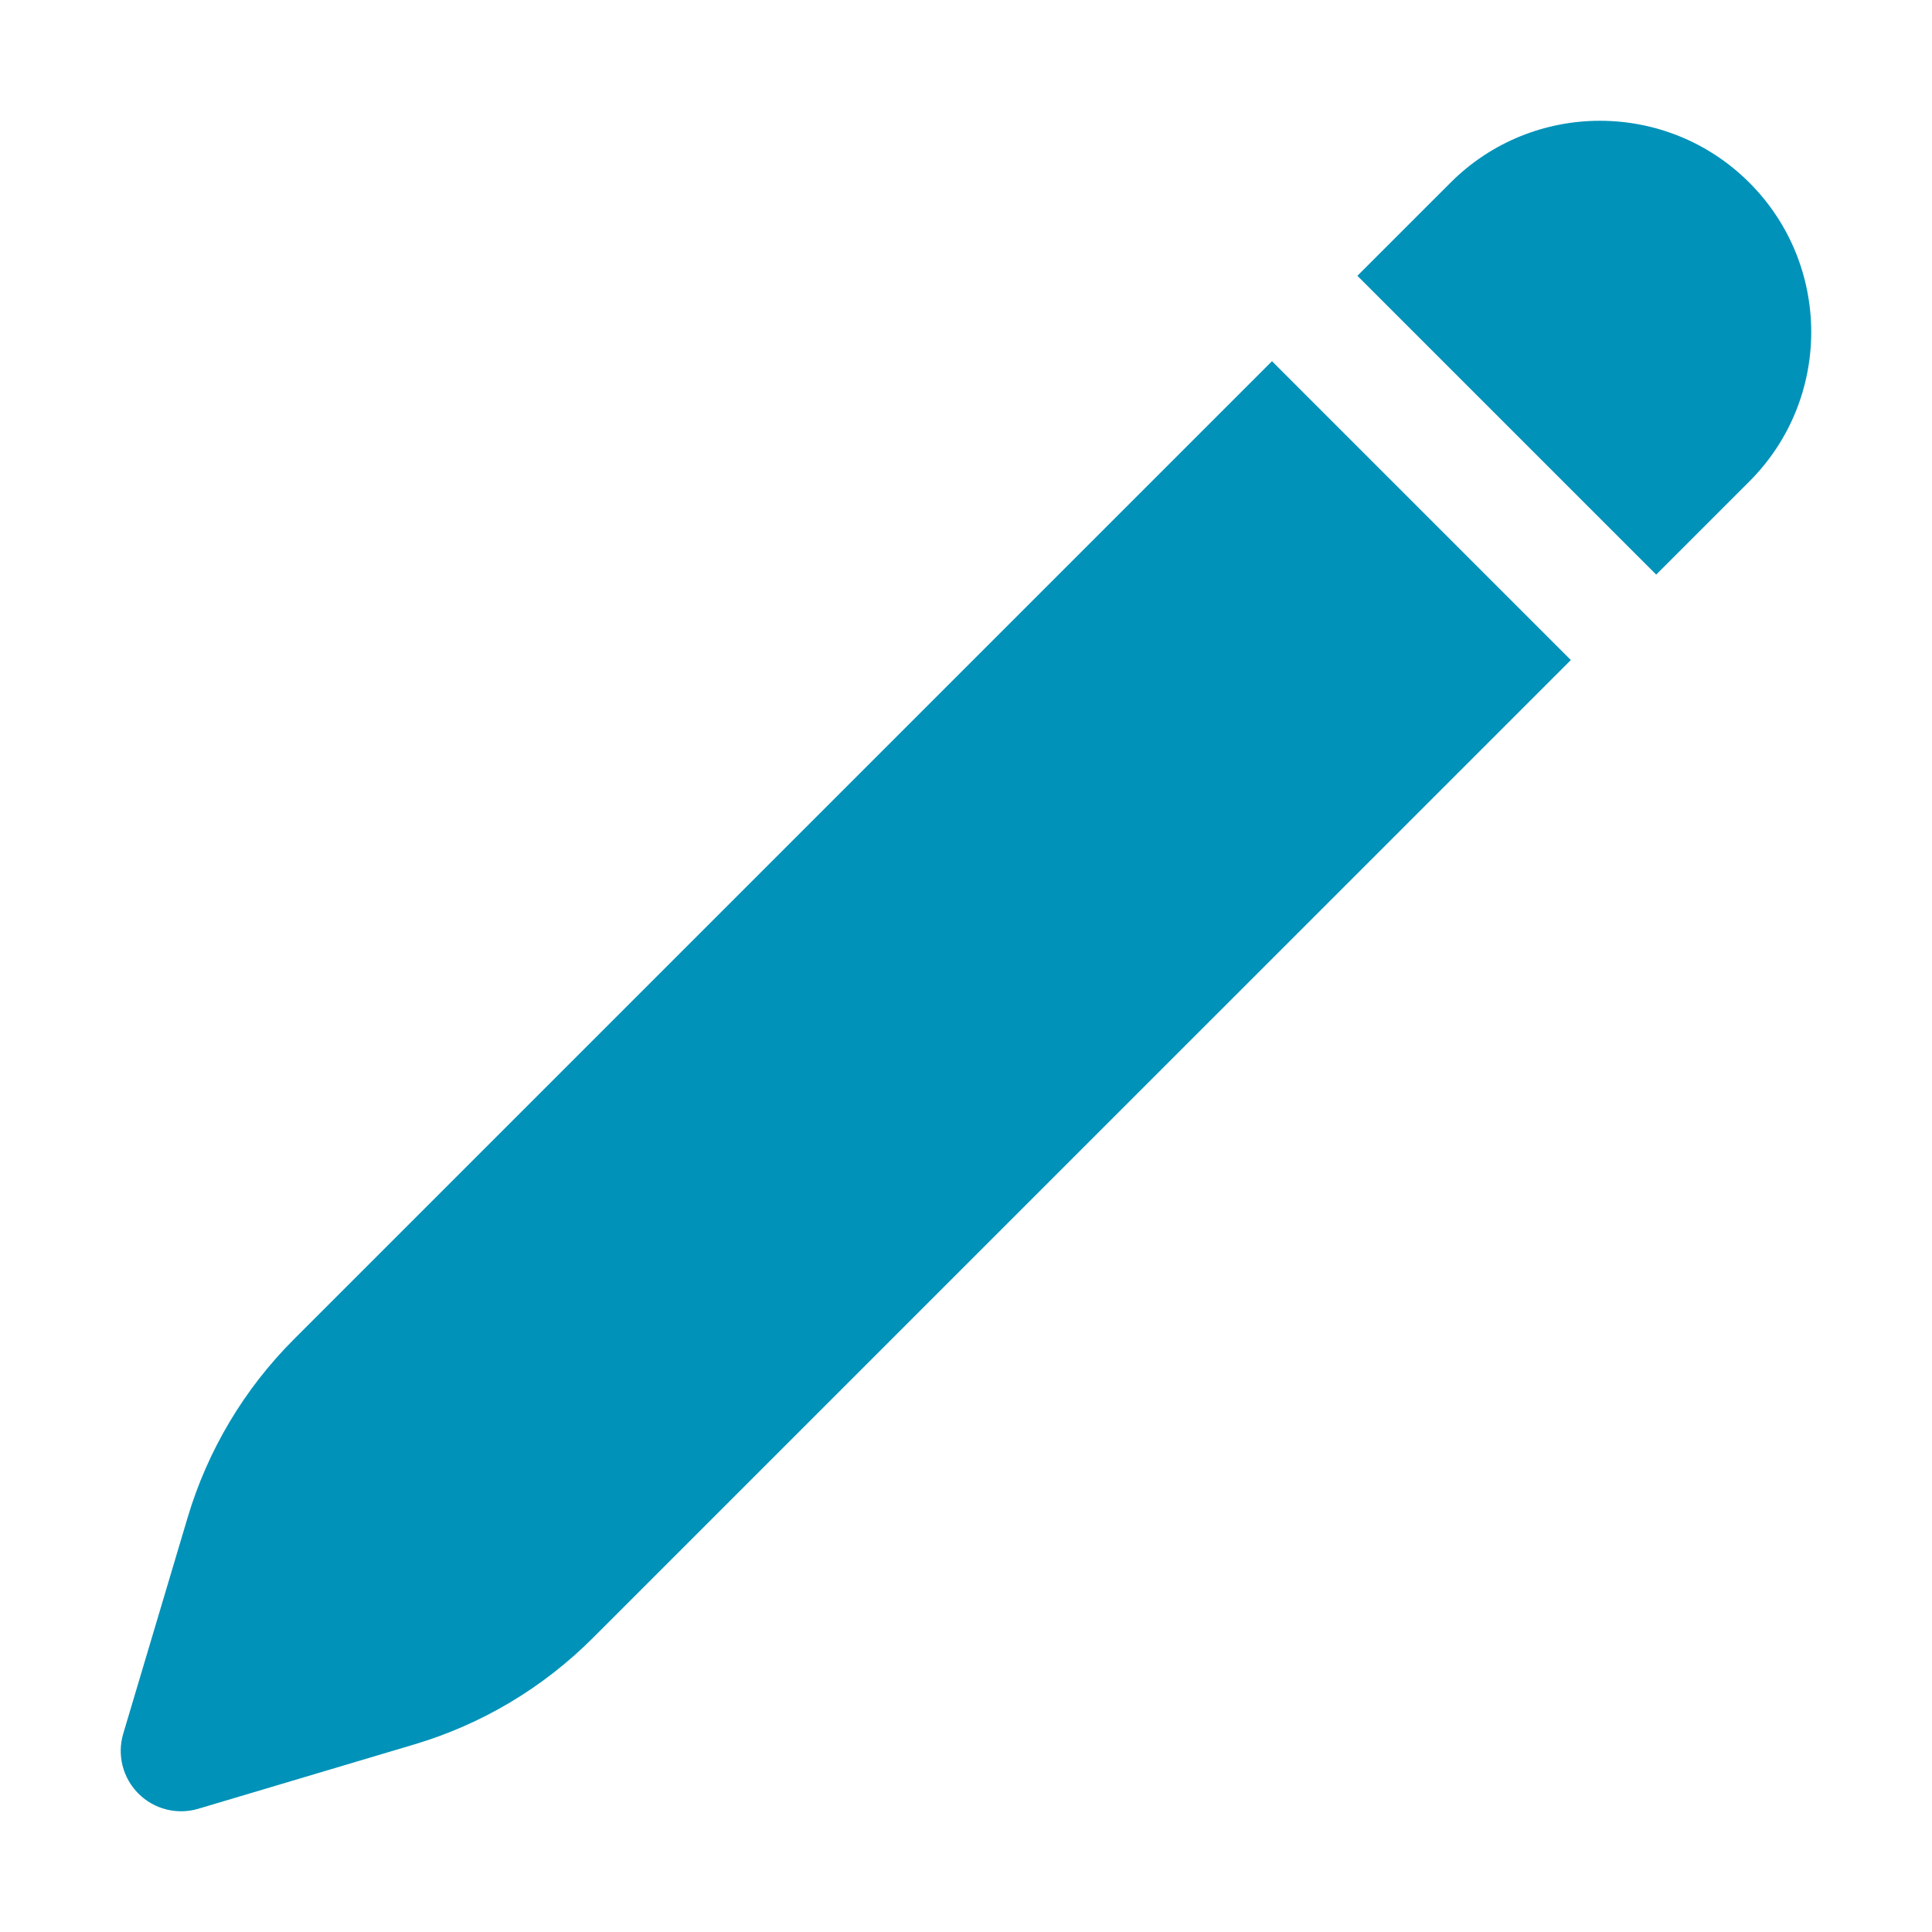
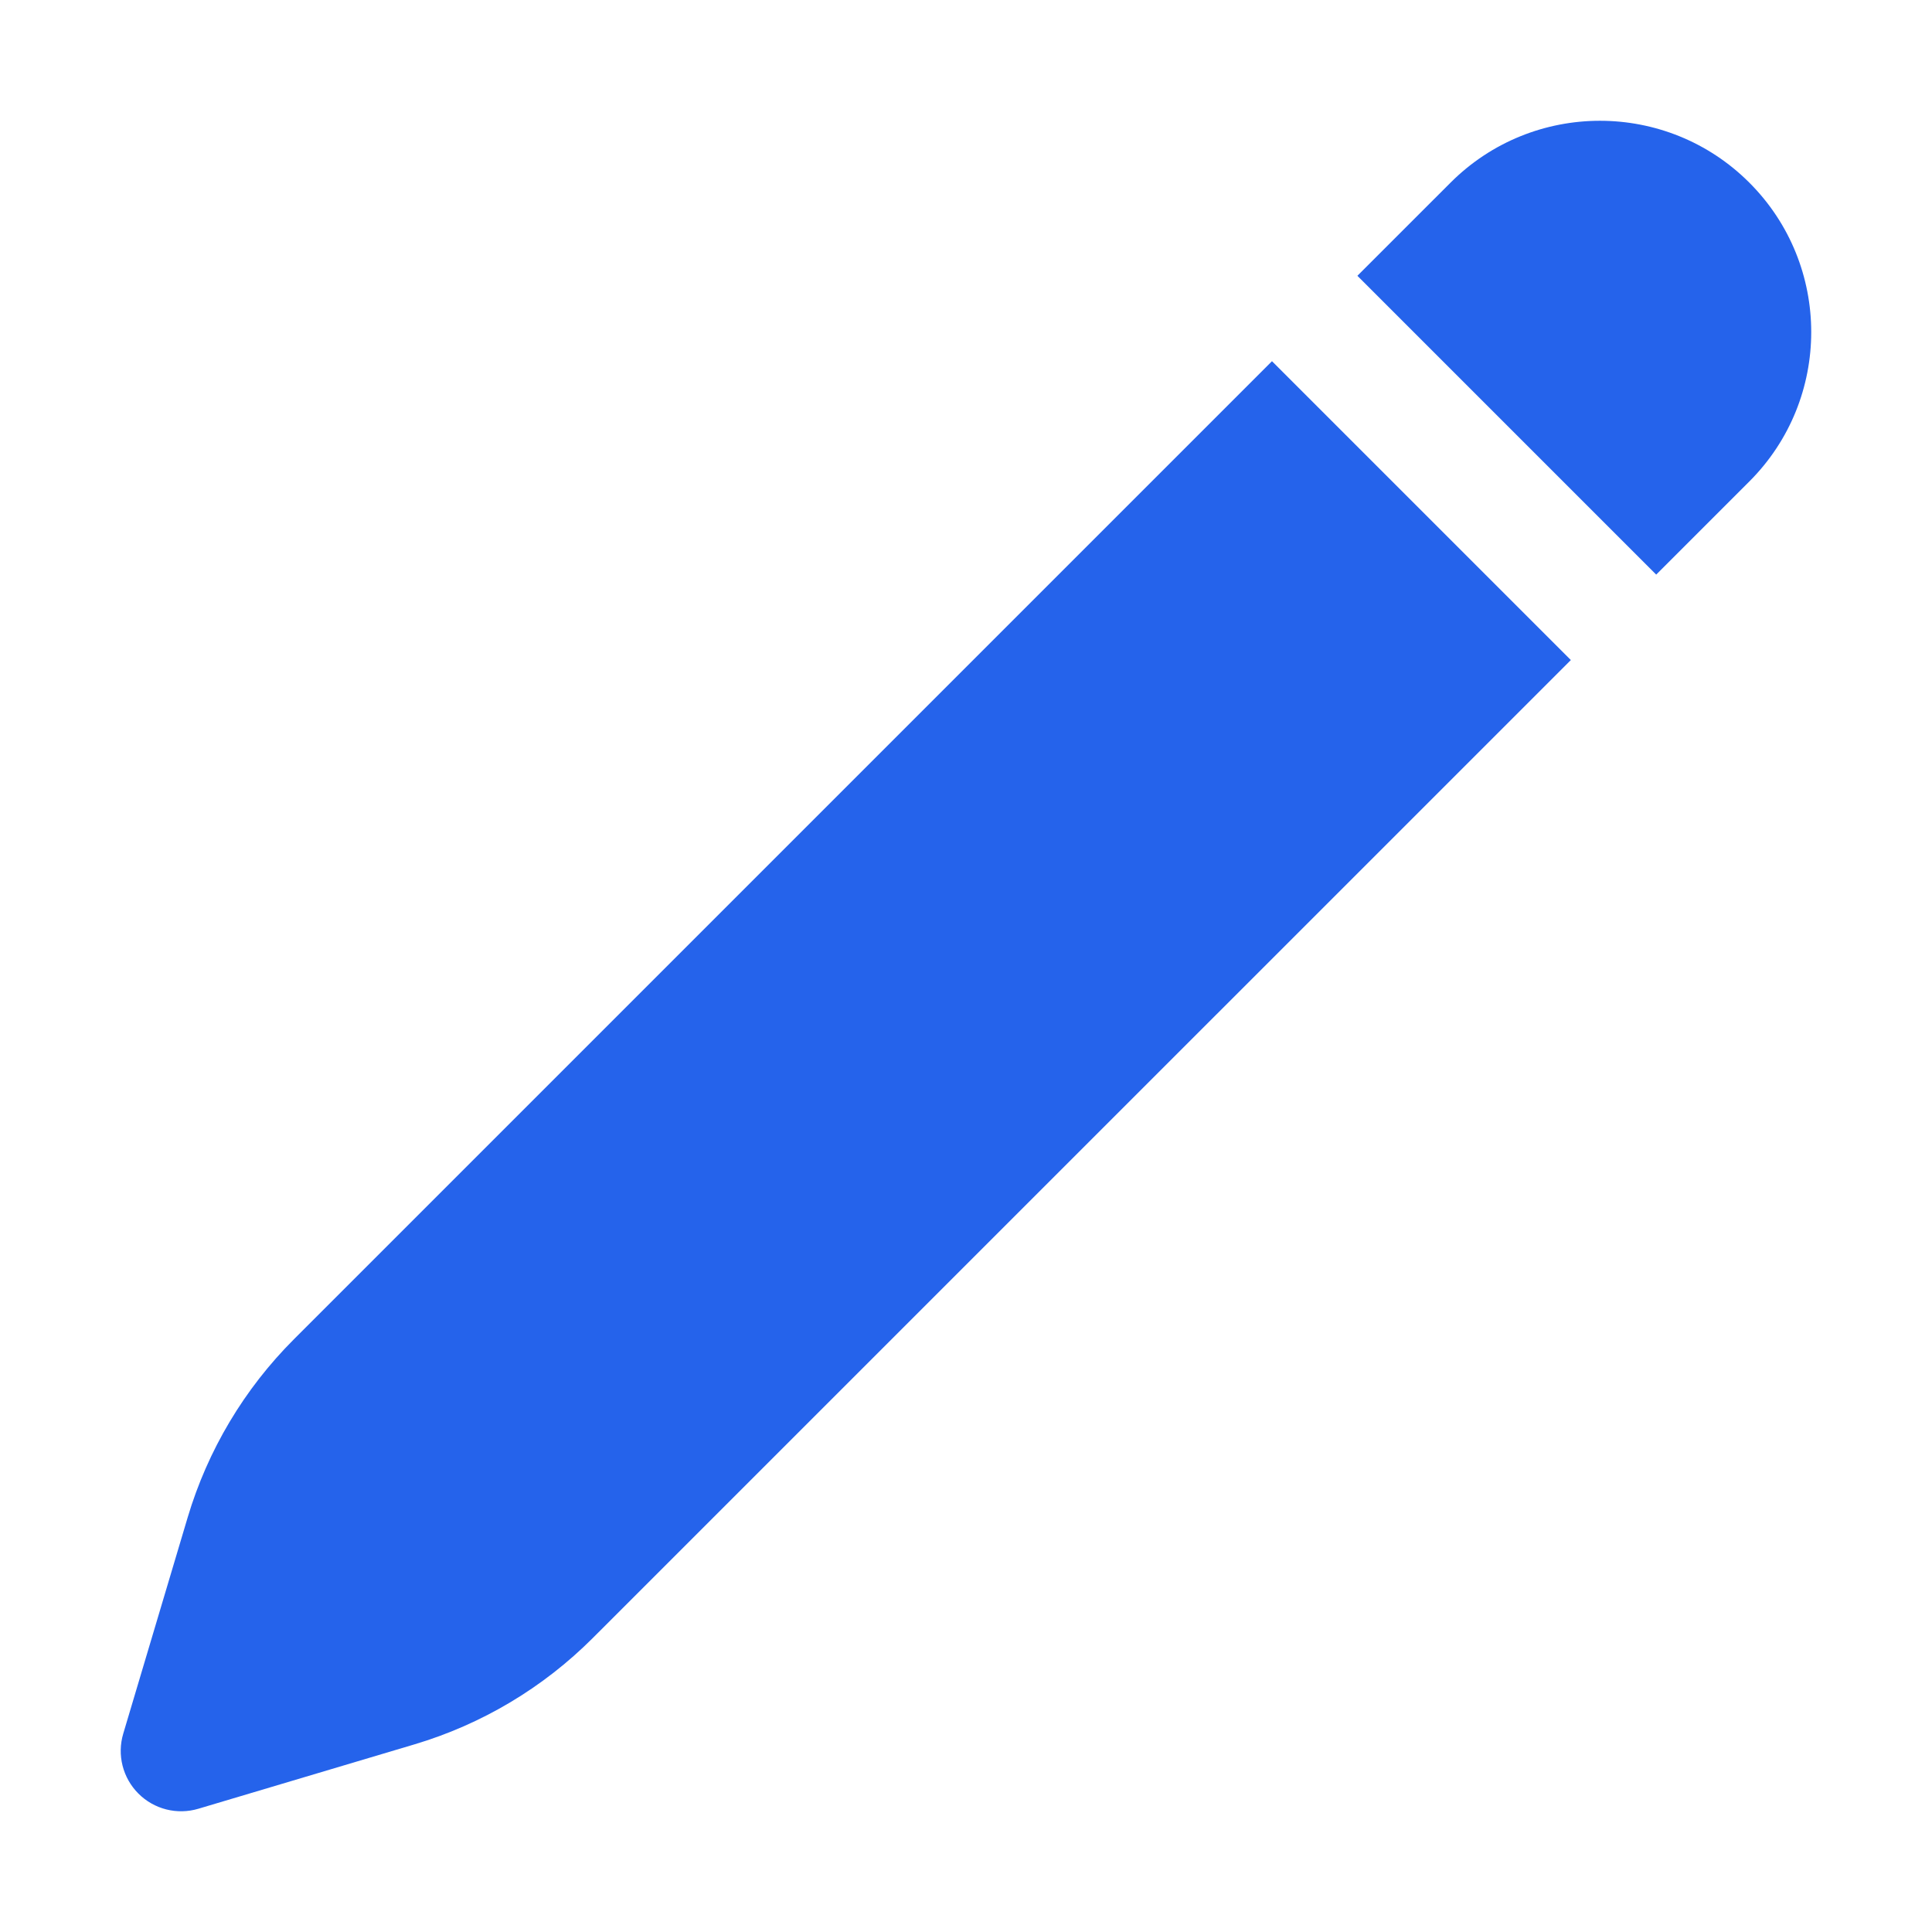
- <svg xmlns="http://www.w3.org/2000/svg" viewBox="0 0 24 24" fill="#0092b9" class="size-6">
+ <svg xmlns="http://www.w3.org/2000/svg" viewBox="0 0 24 24" fill="#2563eb" class="size-6">
  <path d="M21.731 2.269a2.625 2.625 0 0 0-3.712 0l-1.157 1.157 3.712 3.712 1.157-1.157a2.625 2.625 0 0 0 0-3.712ZM19.513 8.199l-3.712-3.712-12.15 12.15a5.25 5.25 0 0 0-1.32 2.214l-.8 2.685a.75.75 0 0 0 .933.933l2.685-.8a5.25 5.25 0 0 0 2.214-1.32L19.513 8.2Z" />
</svg>
